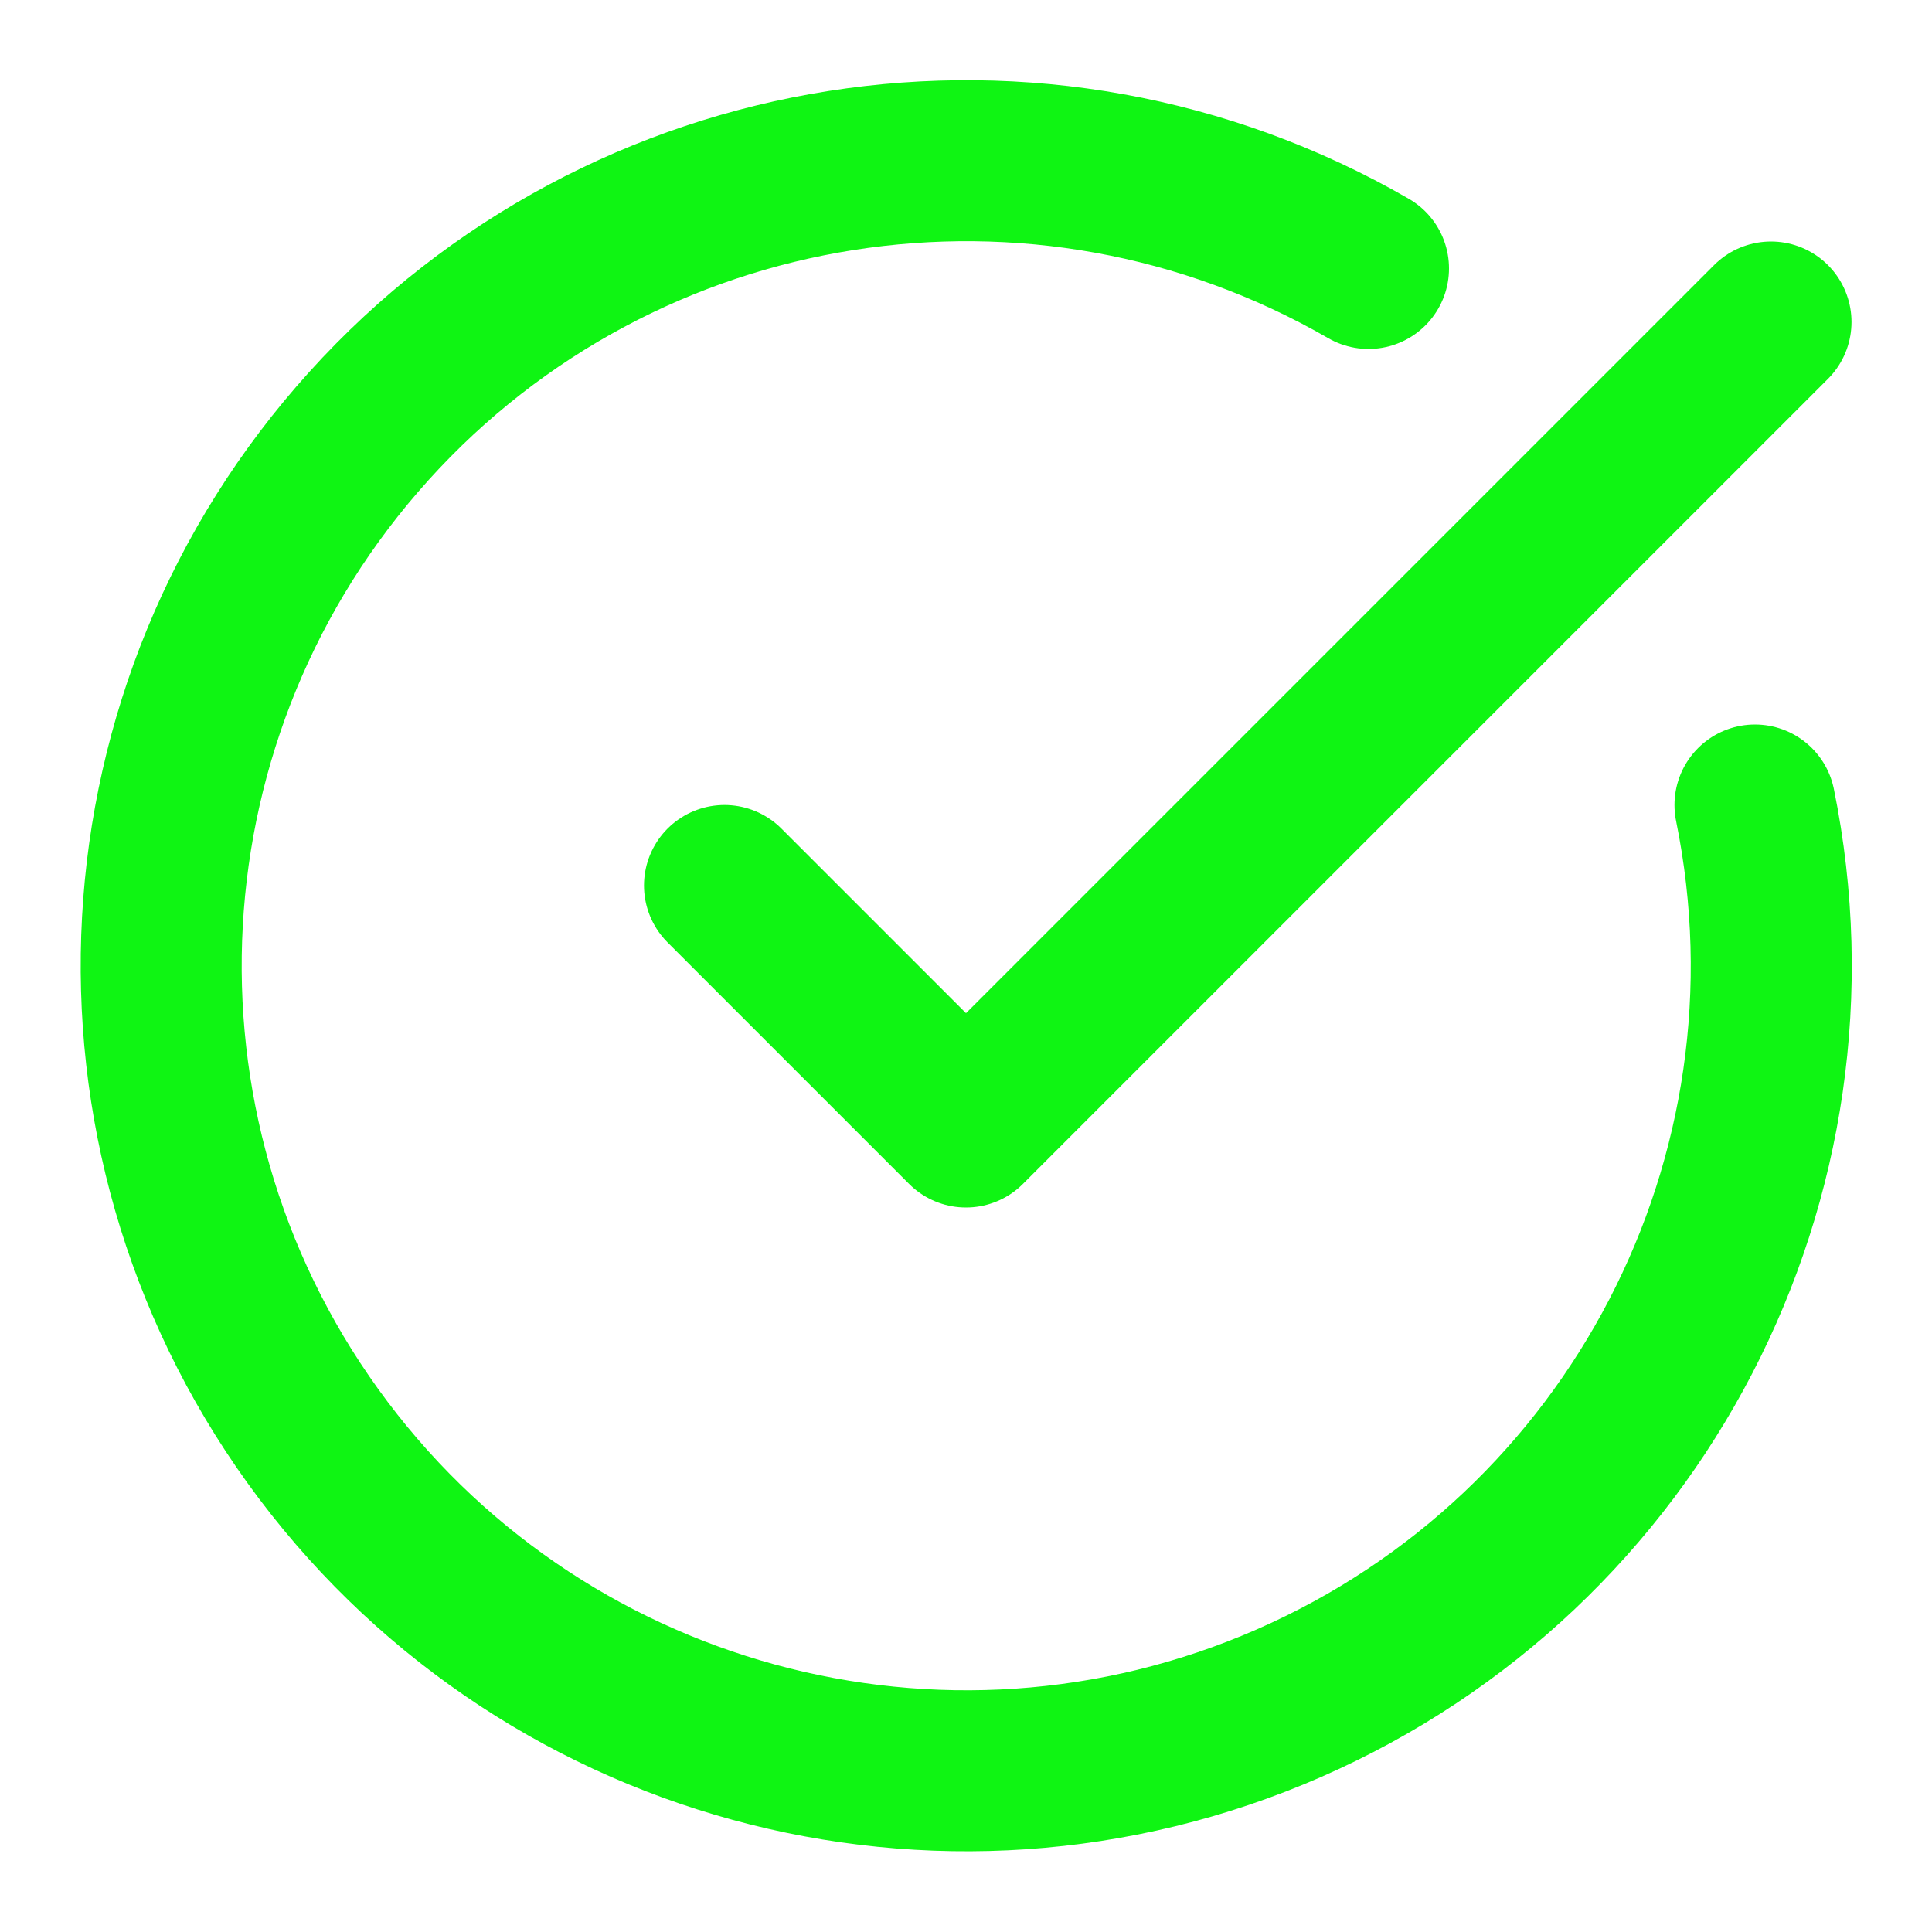
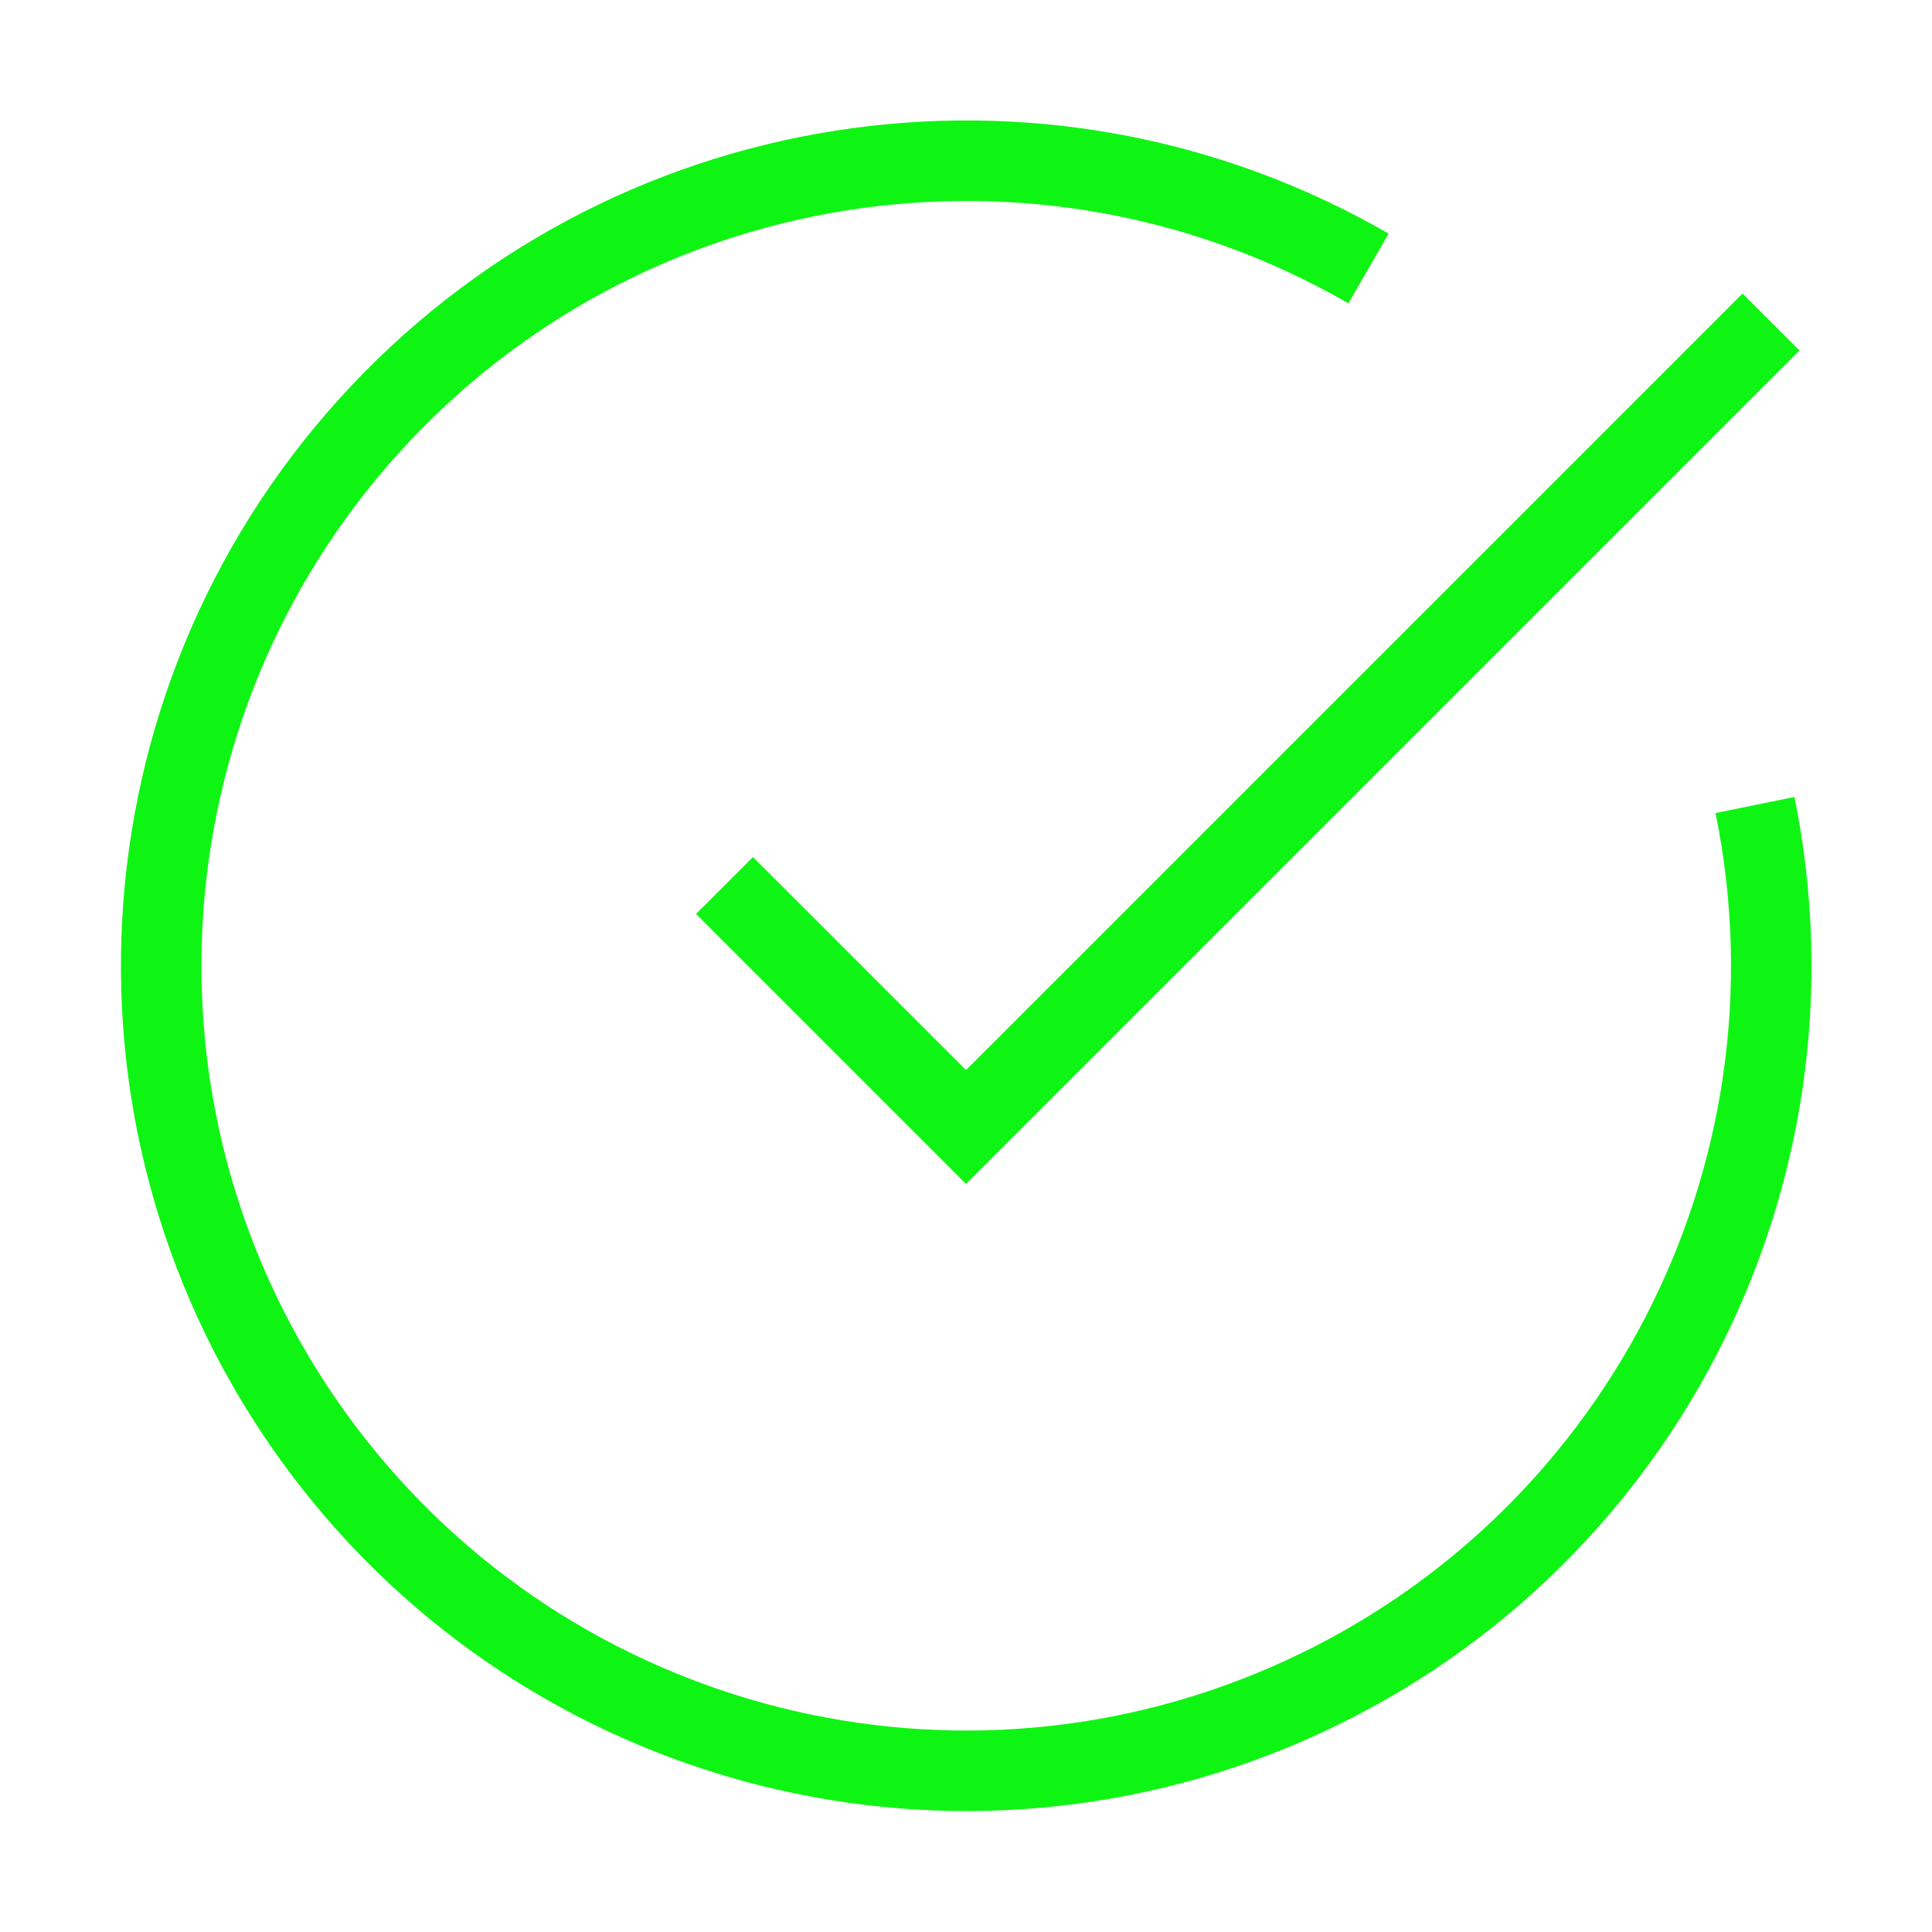
- <svg xmlns="http://www.w3.org/2000/svg" width="24" height="24" viewBox="0 0 24 24" fill="none" stroke="#0ff513" stroke-width="2" stroke-linecap="round" stroke-linejoin="round" class="lucide lucide-circle-check-big">
+ <svg xmlns="http://www.w3.org/2000/svg" width="24" height="24" viewBox="0 0 24 24" fill="none" stroke="#0ff513" strokeWidth="2" strokeLinecap="round" strokeLinejoin="round" class="lucide lucide-circle-check-big">
  <path d="M21.801 10A10 10 0 1 1 17 3.335" />
  <path d="m9 11 3 3L22 4" />
</svg>
